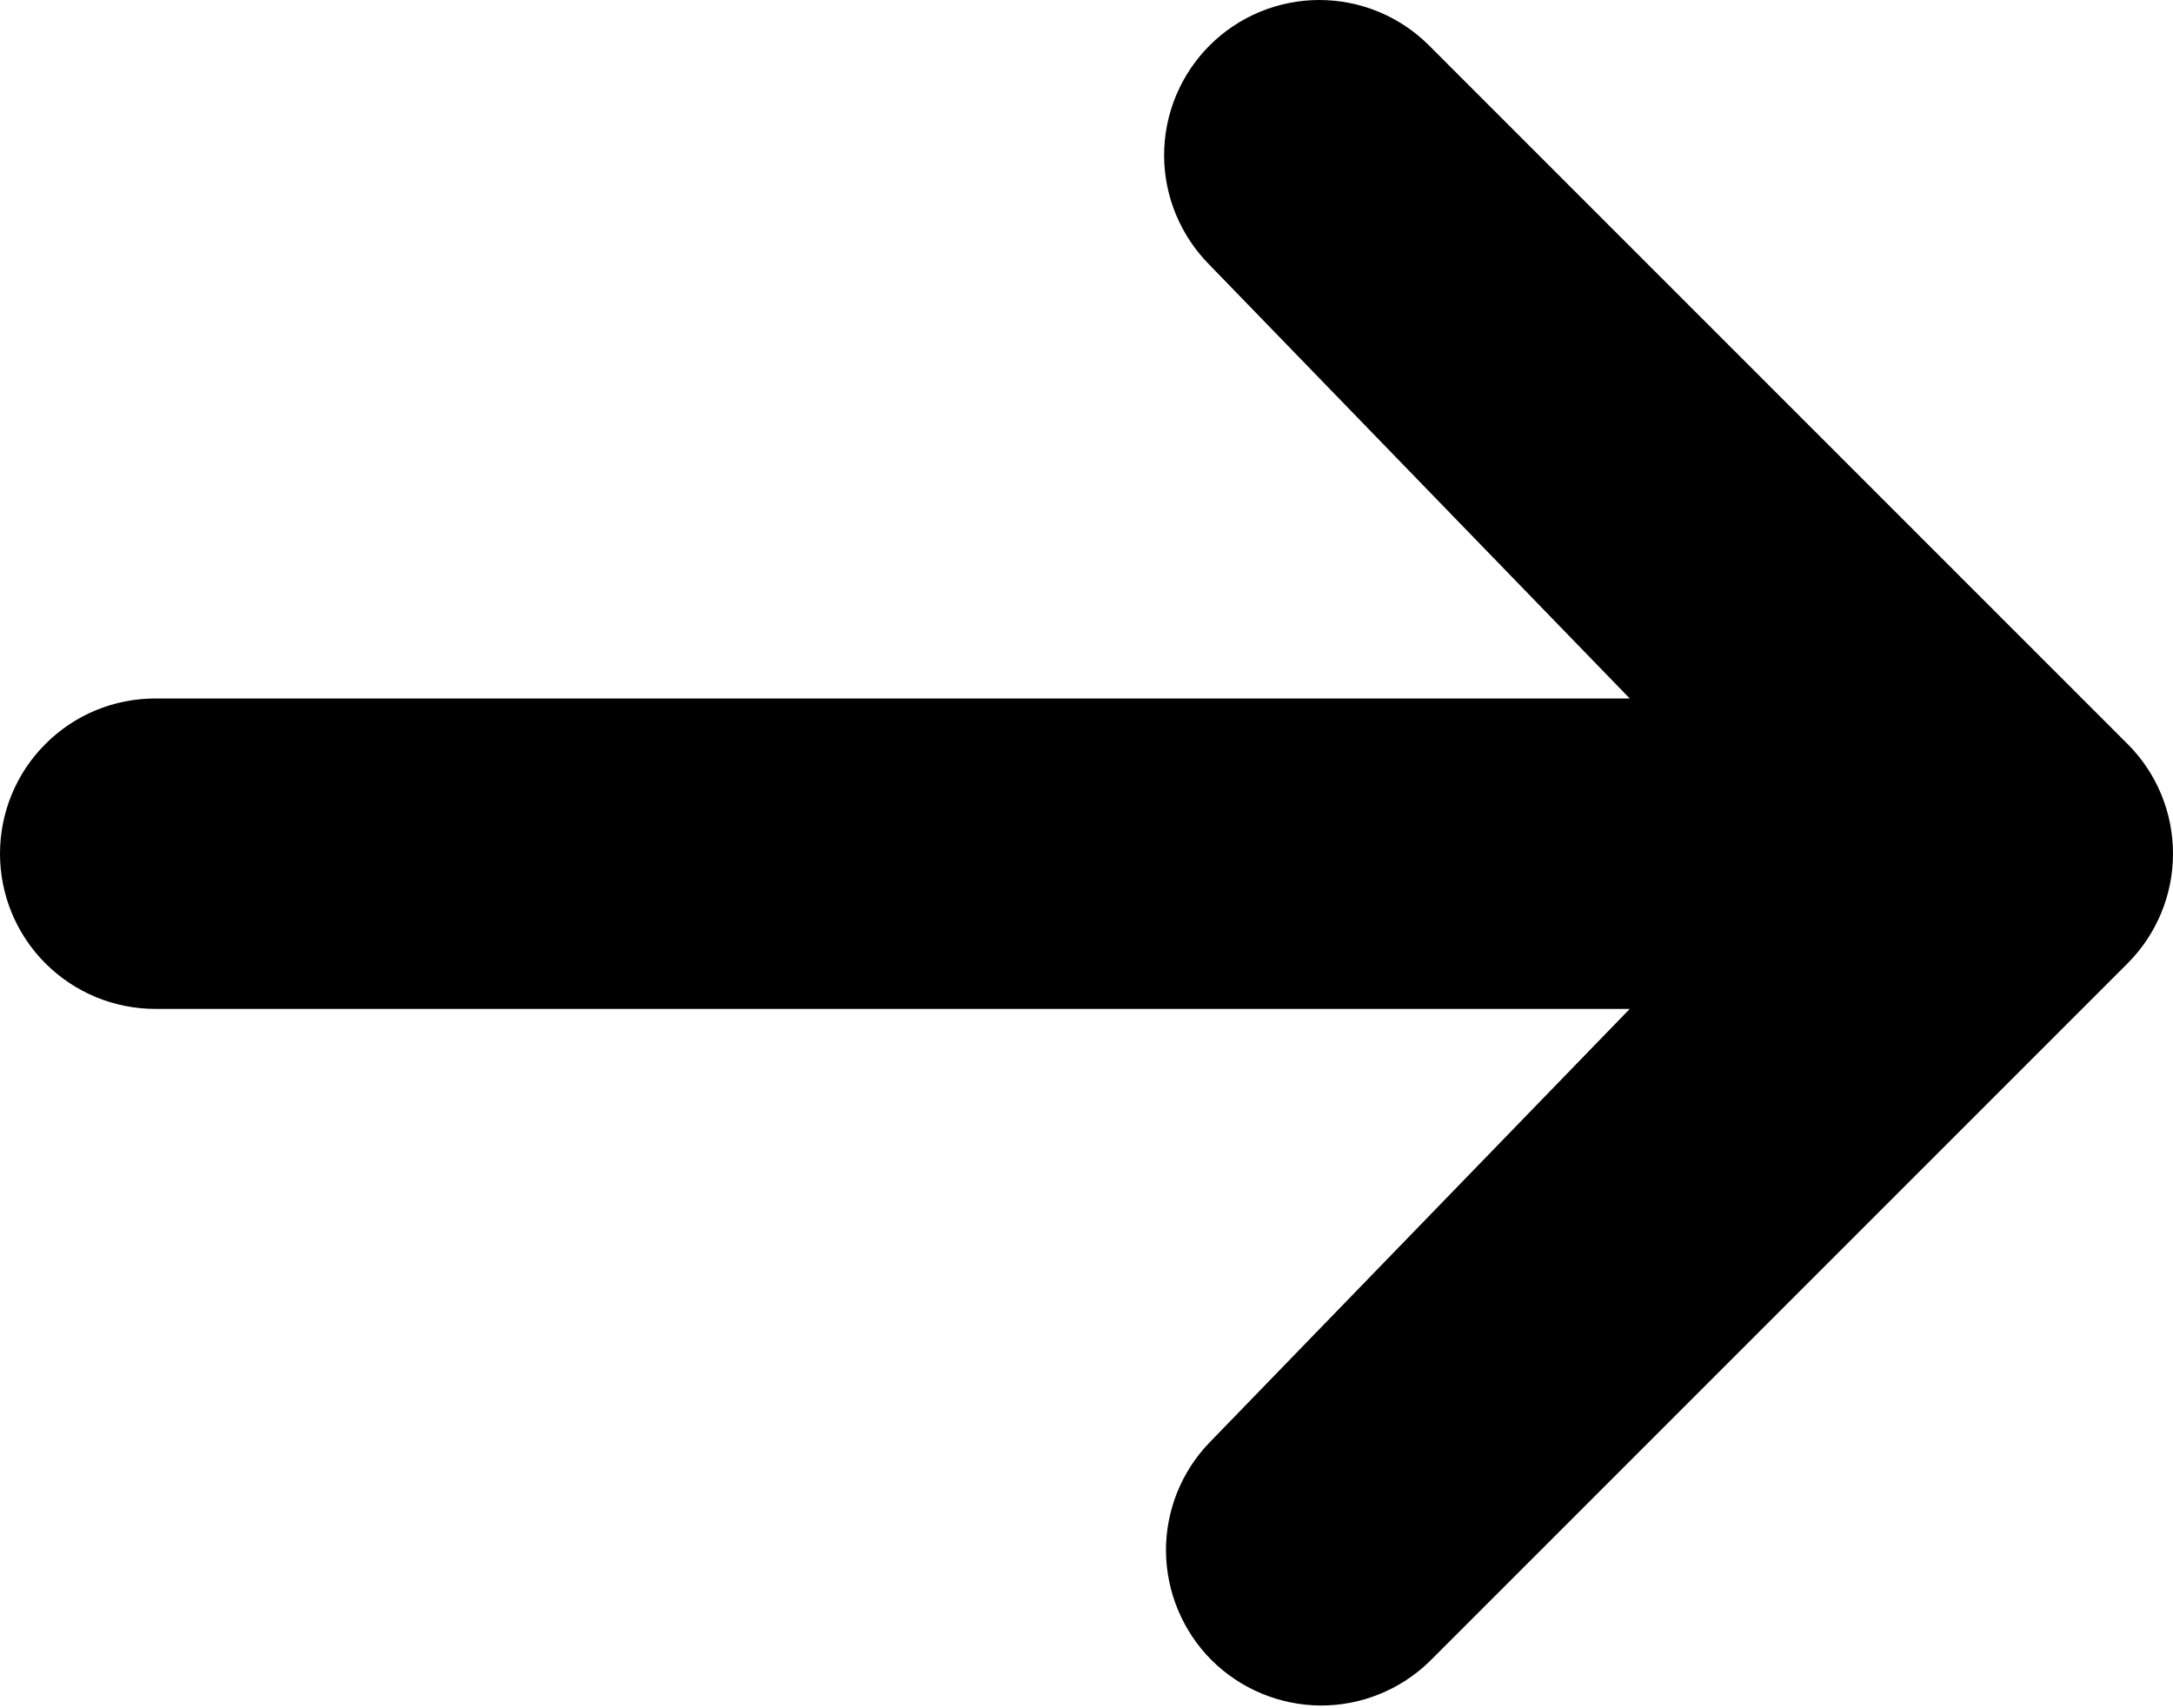
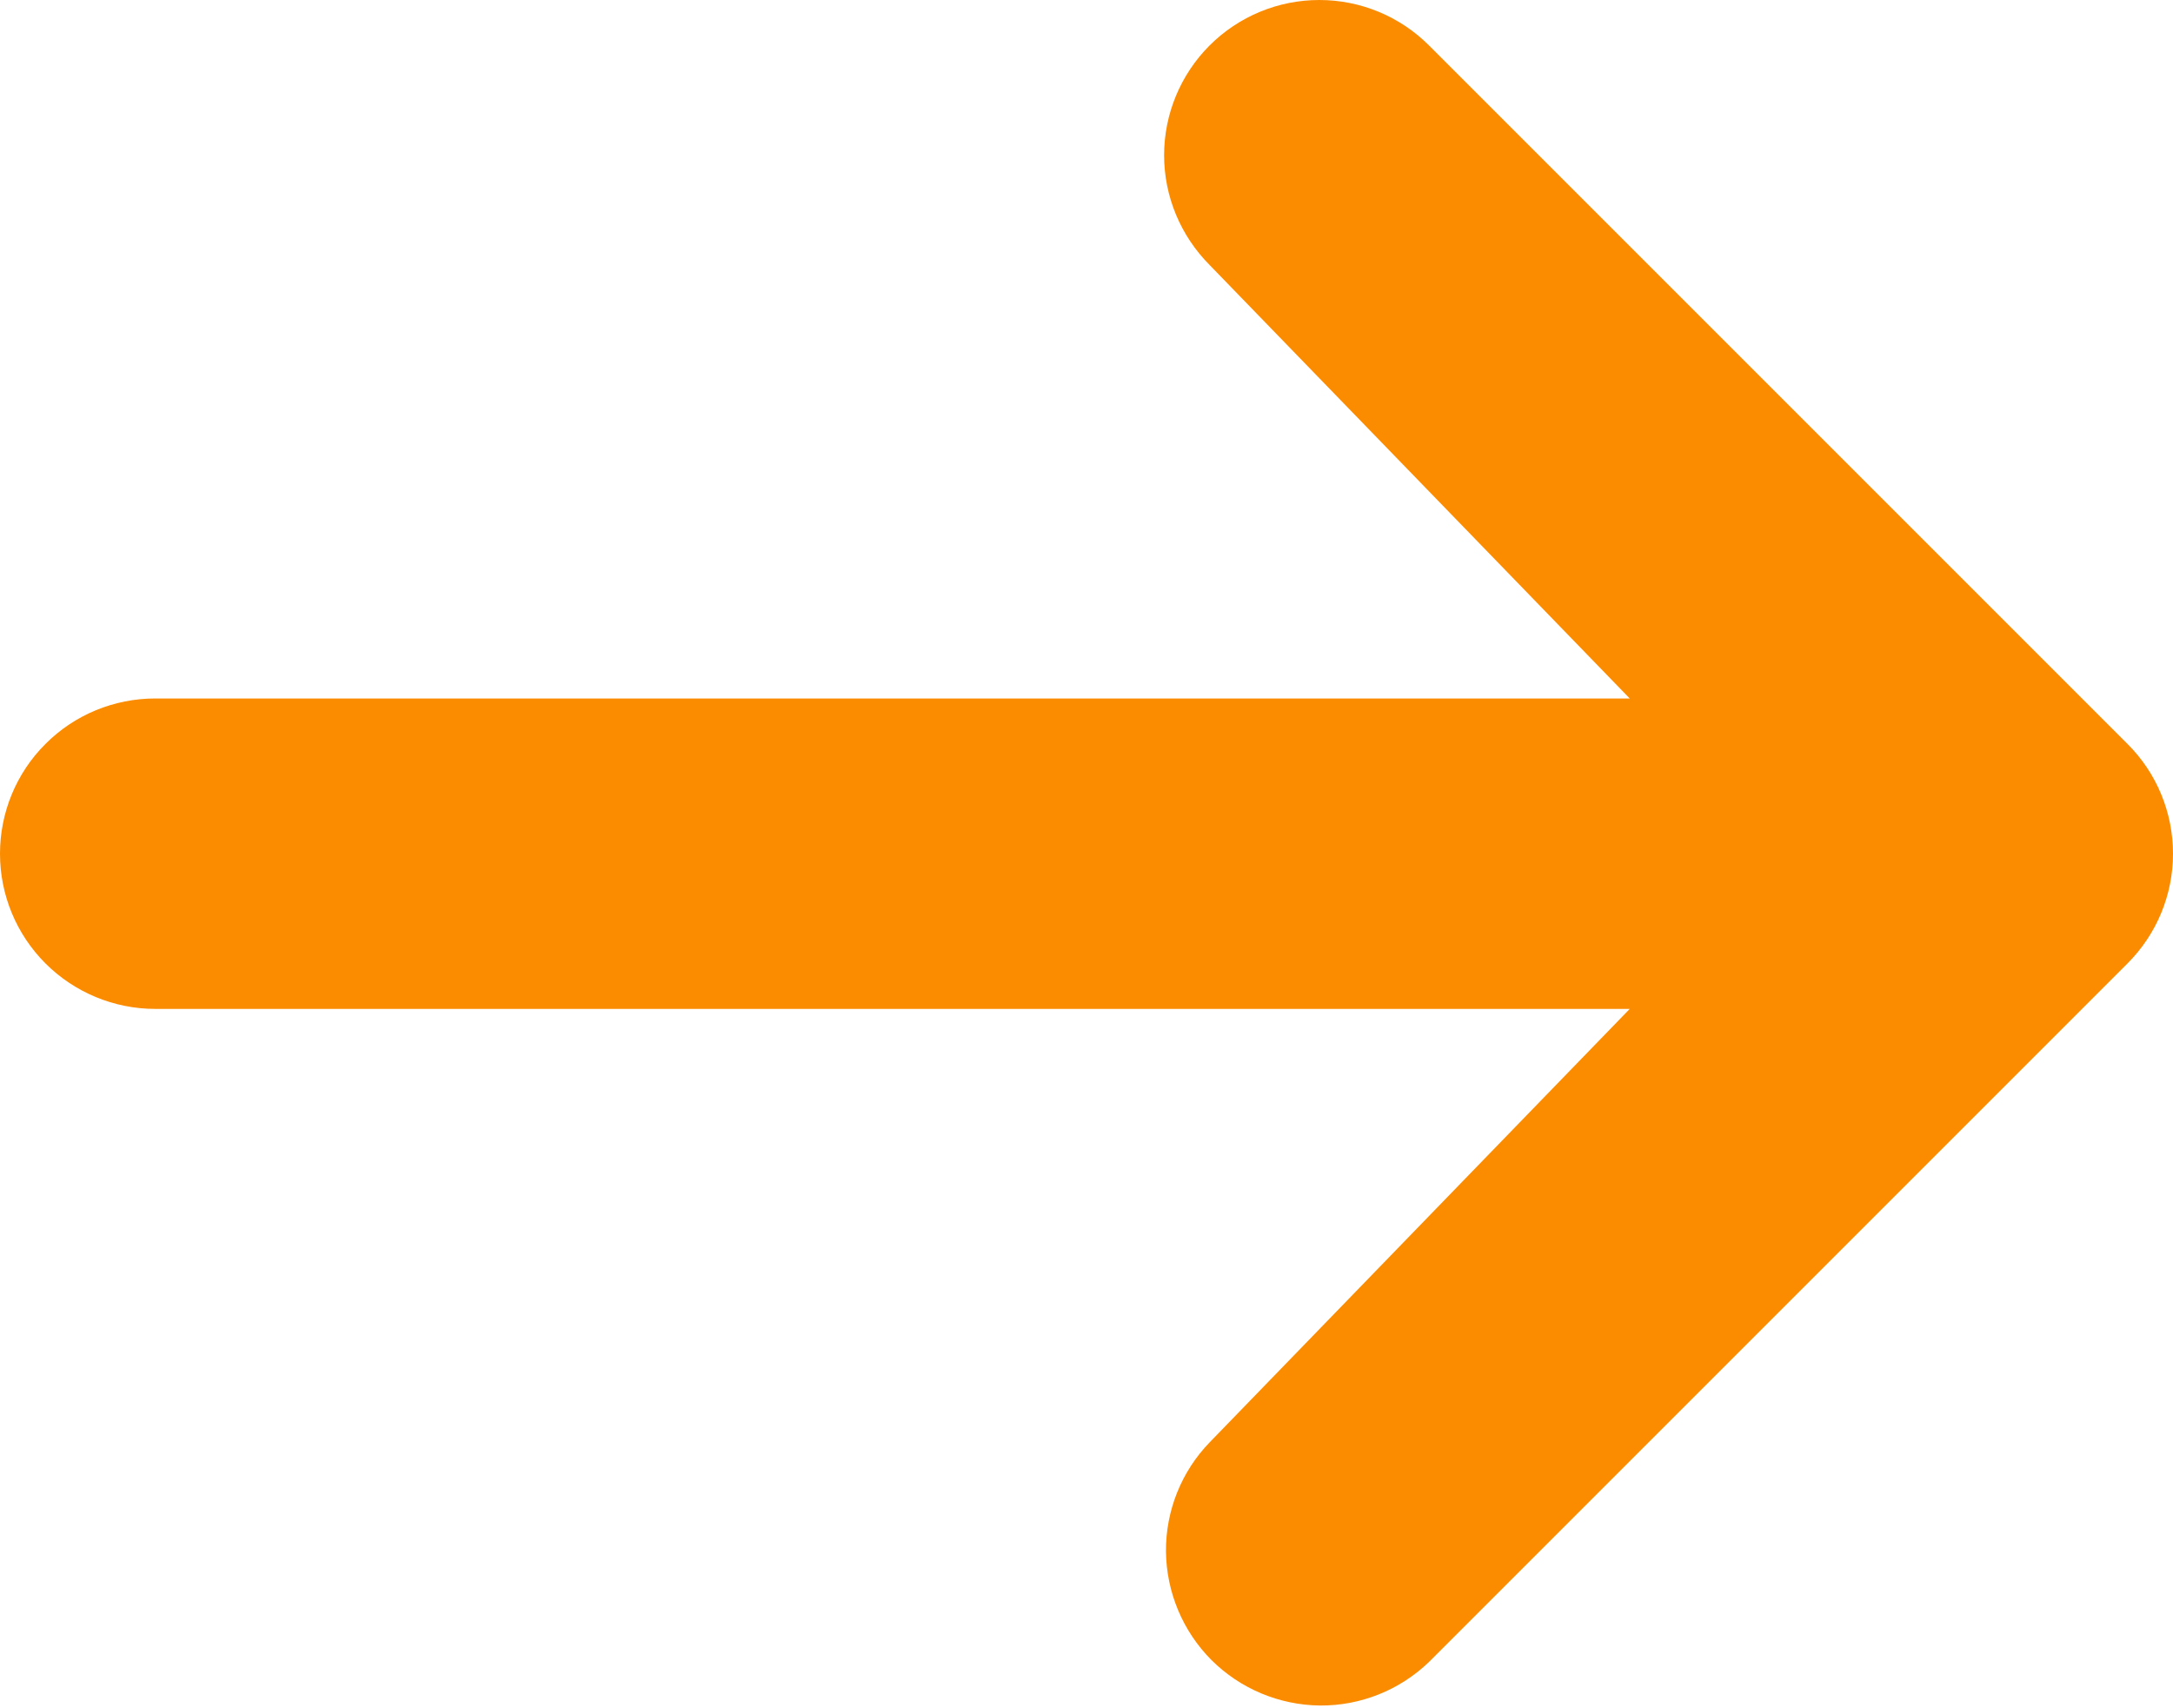
<svg xmlns="http://www.w3.org/2000/svg" width="14" height="11" viewBox="0 0 14 11" fill="none">
-   <path d="M7.793 0.293C7.981 0.105 8.235 0 8.5 0C8.765 0 9.019 0.105 9.207 0.293L13.707 4.793C13.895 4.98 14 5.235 14 5.5C14 5.765 13.895 6.019 13.707 6.207L9.207 10.707C9.018 10.889 8.766 10.99 8.504 10.988C8.241 10.985 7.991 10.88 7.805 10.695C7.62 10.509 7.515 10.258 7.512 9.996C7.51 9.734 7.611 9.481 7.793 9.293L10.5 6.5H1C0.735 6.5 0.48 6.394 0.293 6.207C0.105 6.019 0 5.765 0 5.5C0 5.235 0.105 4.98 0.293 4.793C0.48 4.605 0.735 4.5 1 4.5H10.5L7.793 1.707C7.606 1.519 7.5 1.265 7.5 1C7.5 0.735 7.606 0.48 7.793 0.293Z" fill="black" />
+   <path d="M7.793 0.293C7.981 0.105 8.235 0 8.5 0C8.765 0 9.019 0.105 9.207 0.293L13.707 4.793C13.895 4.98 14 5.235 14 5.5C14 5.765 13.895 6.019 13.707 6.207L9.207 10.707C9.018 10.889 8.766 10.99 8.504 10.988C8.241 10.985 7.991 10.88 7.805 10.695C7.62 10.509 7.515 10.258 7.512 9.996C7.51 9.734 7.611 9.481 7.793 9.293L10.5 6.5H1C0.735 6.5 0.48 6.394 0.293 6.207C0.105 6.019 0 5.765 0 5.5C0 5.235 0.105 4.98 0.293 4.793C0.48 4.605 0.735 4.5 1 4.5H10.5L7.793 1.707C7.606 1.519 7.5 1.265 7.5 1C7.5 0.735 7.606 0.48 7.793 0.293Z" fill="#FB8C00" />
</svg>
